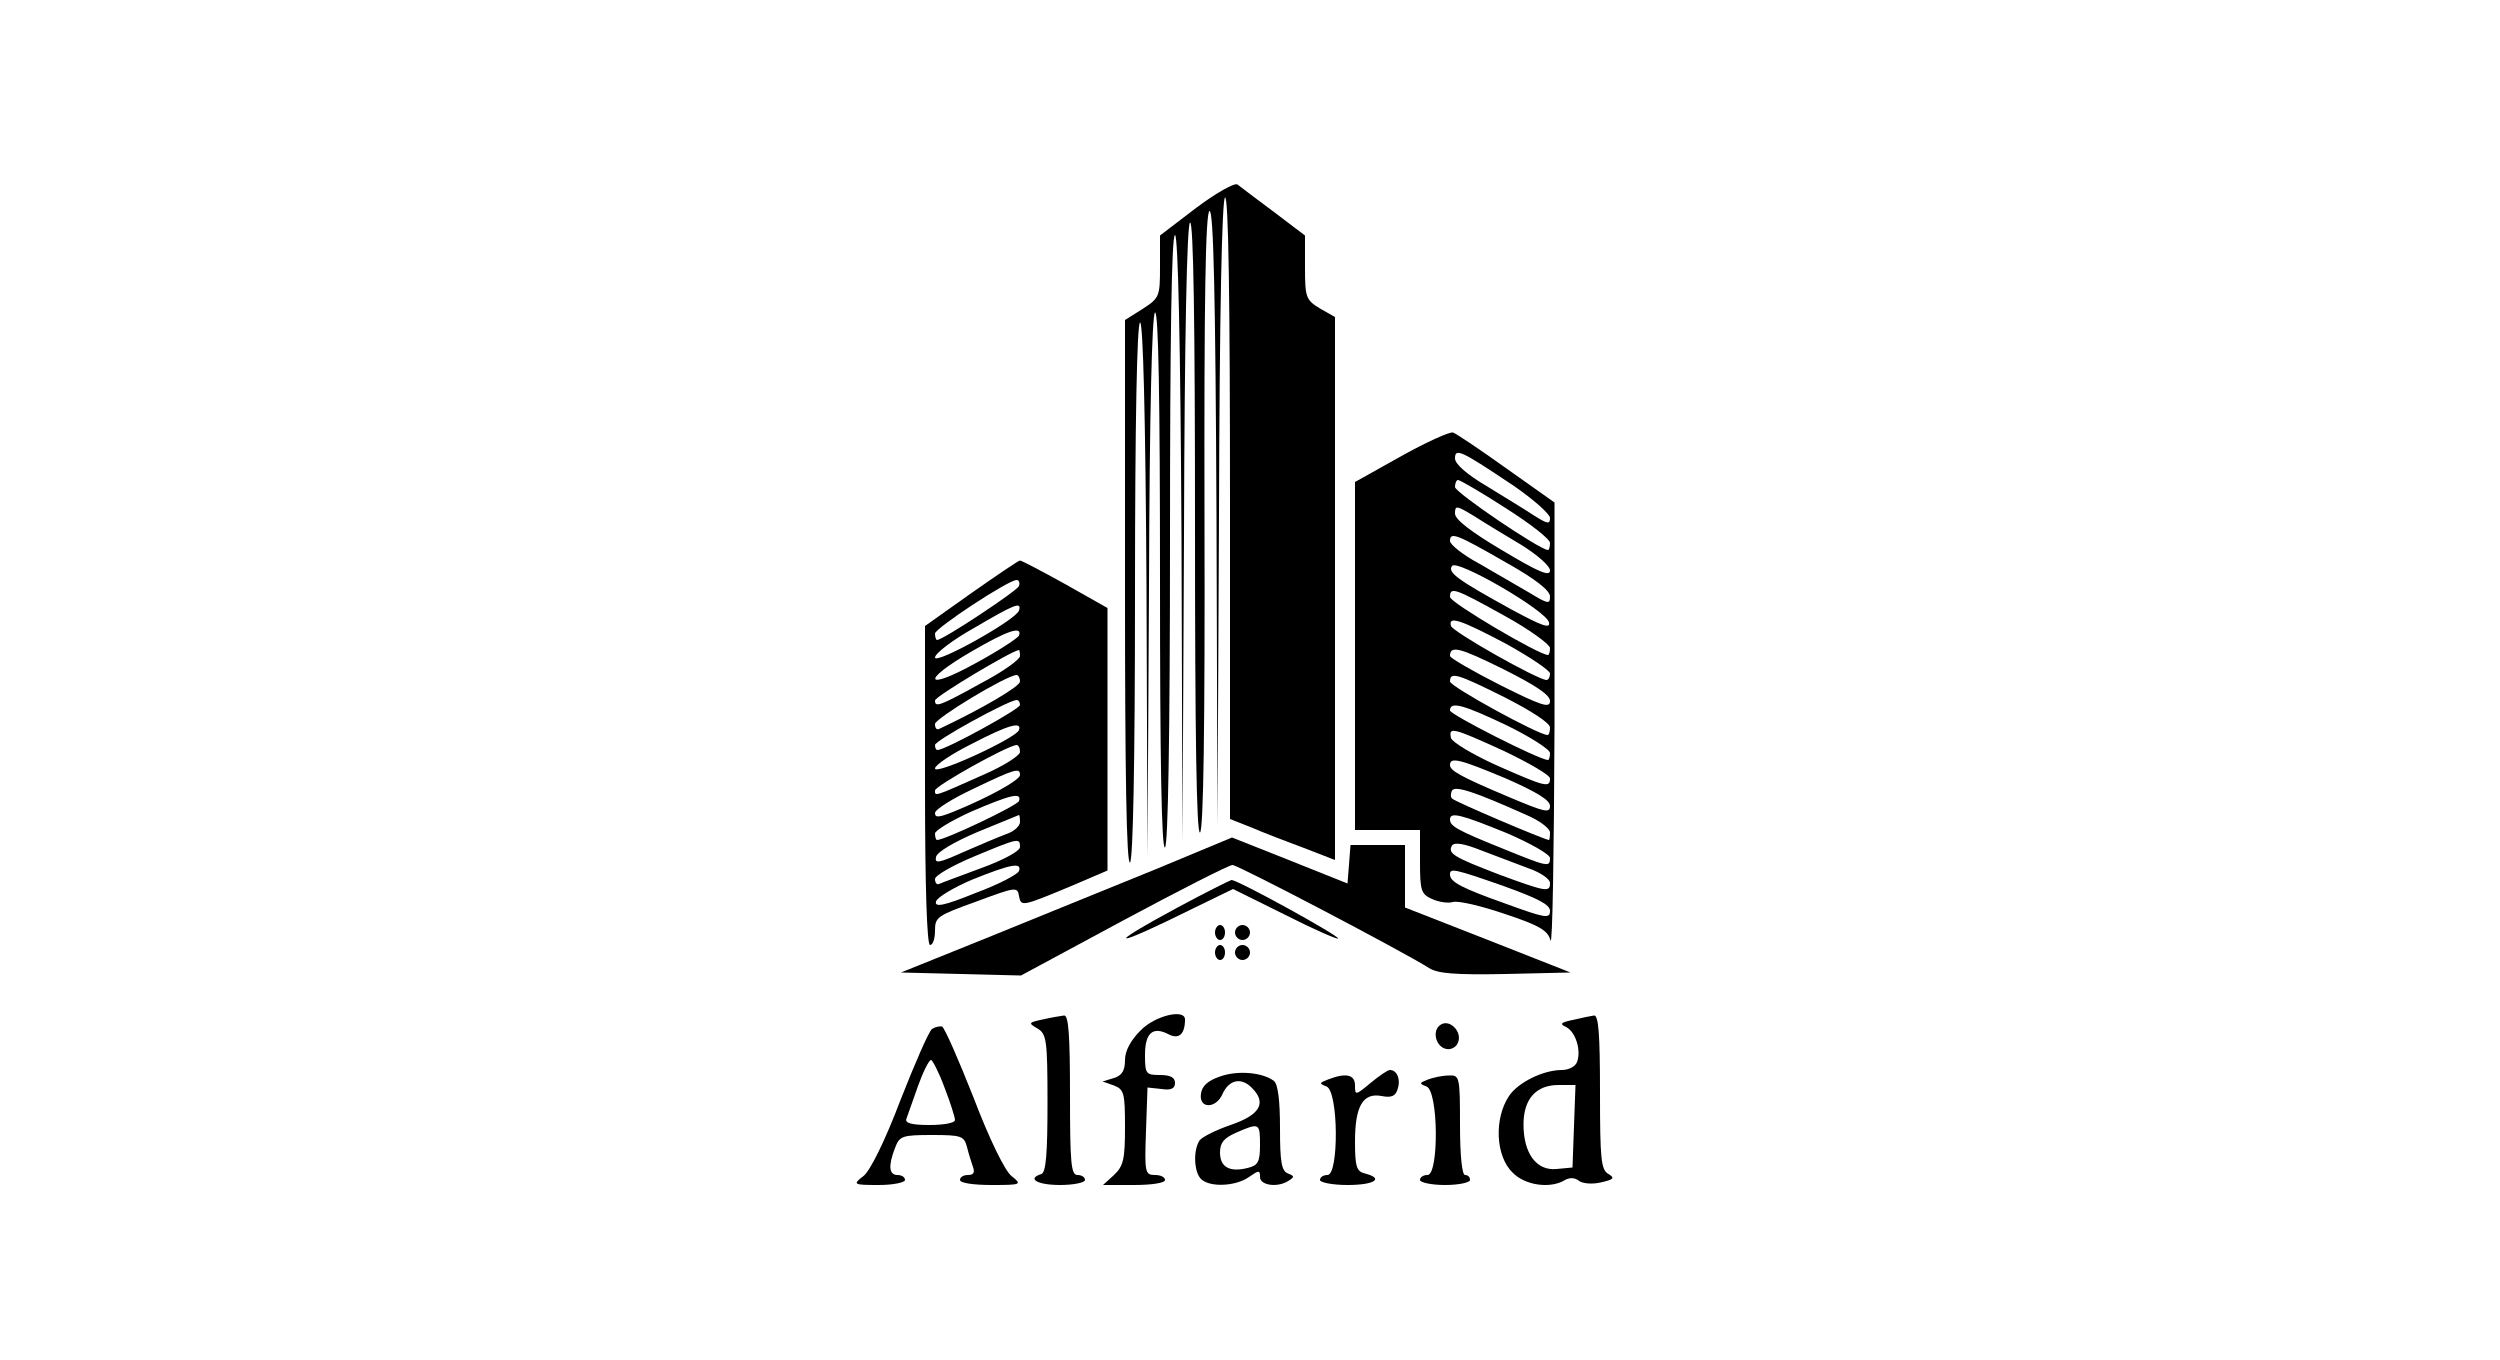
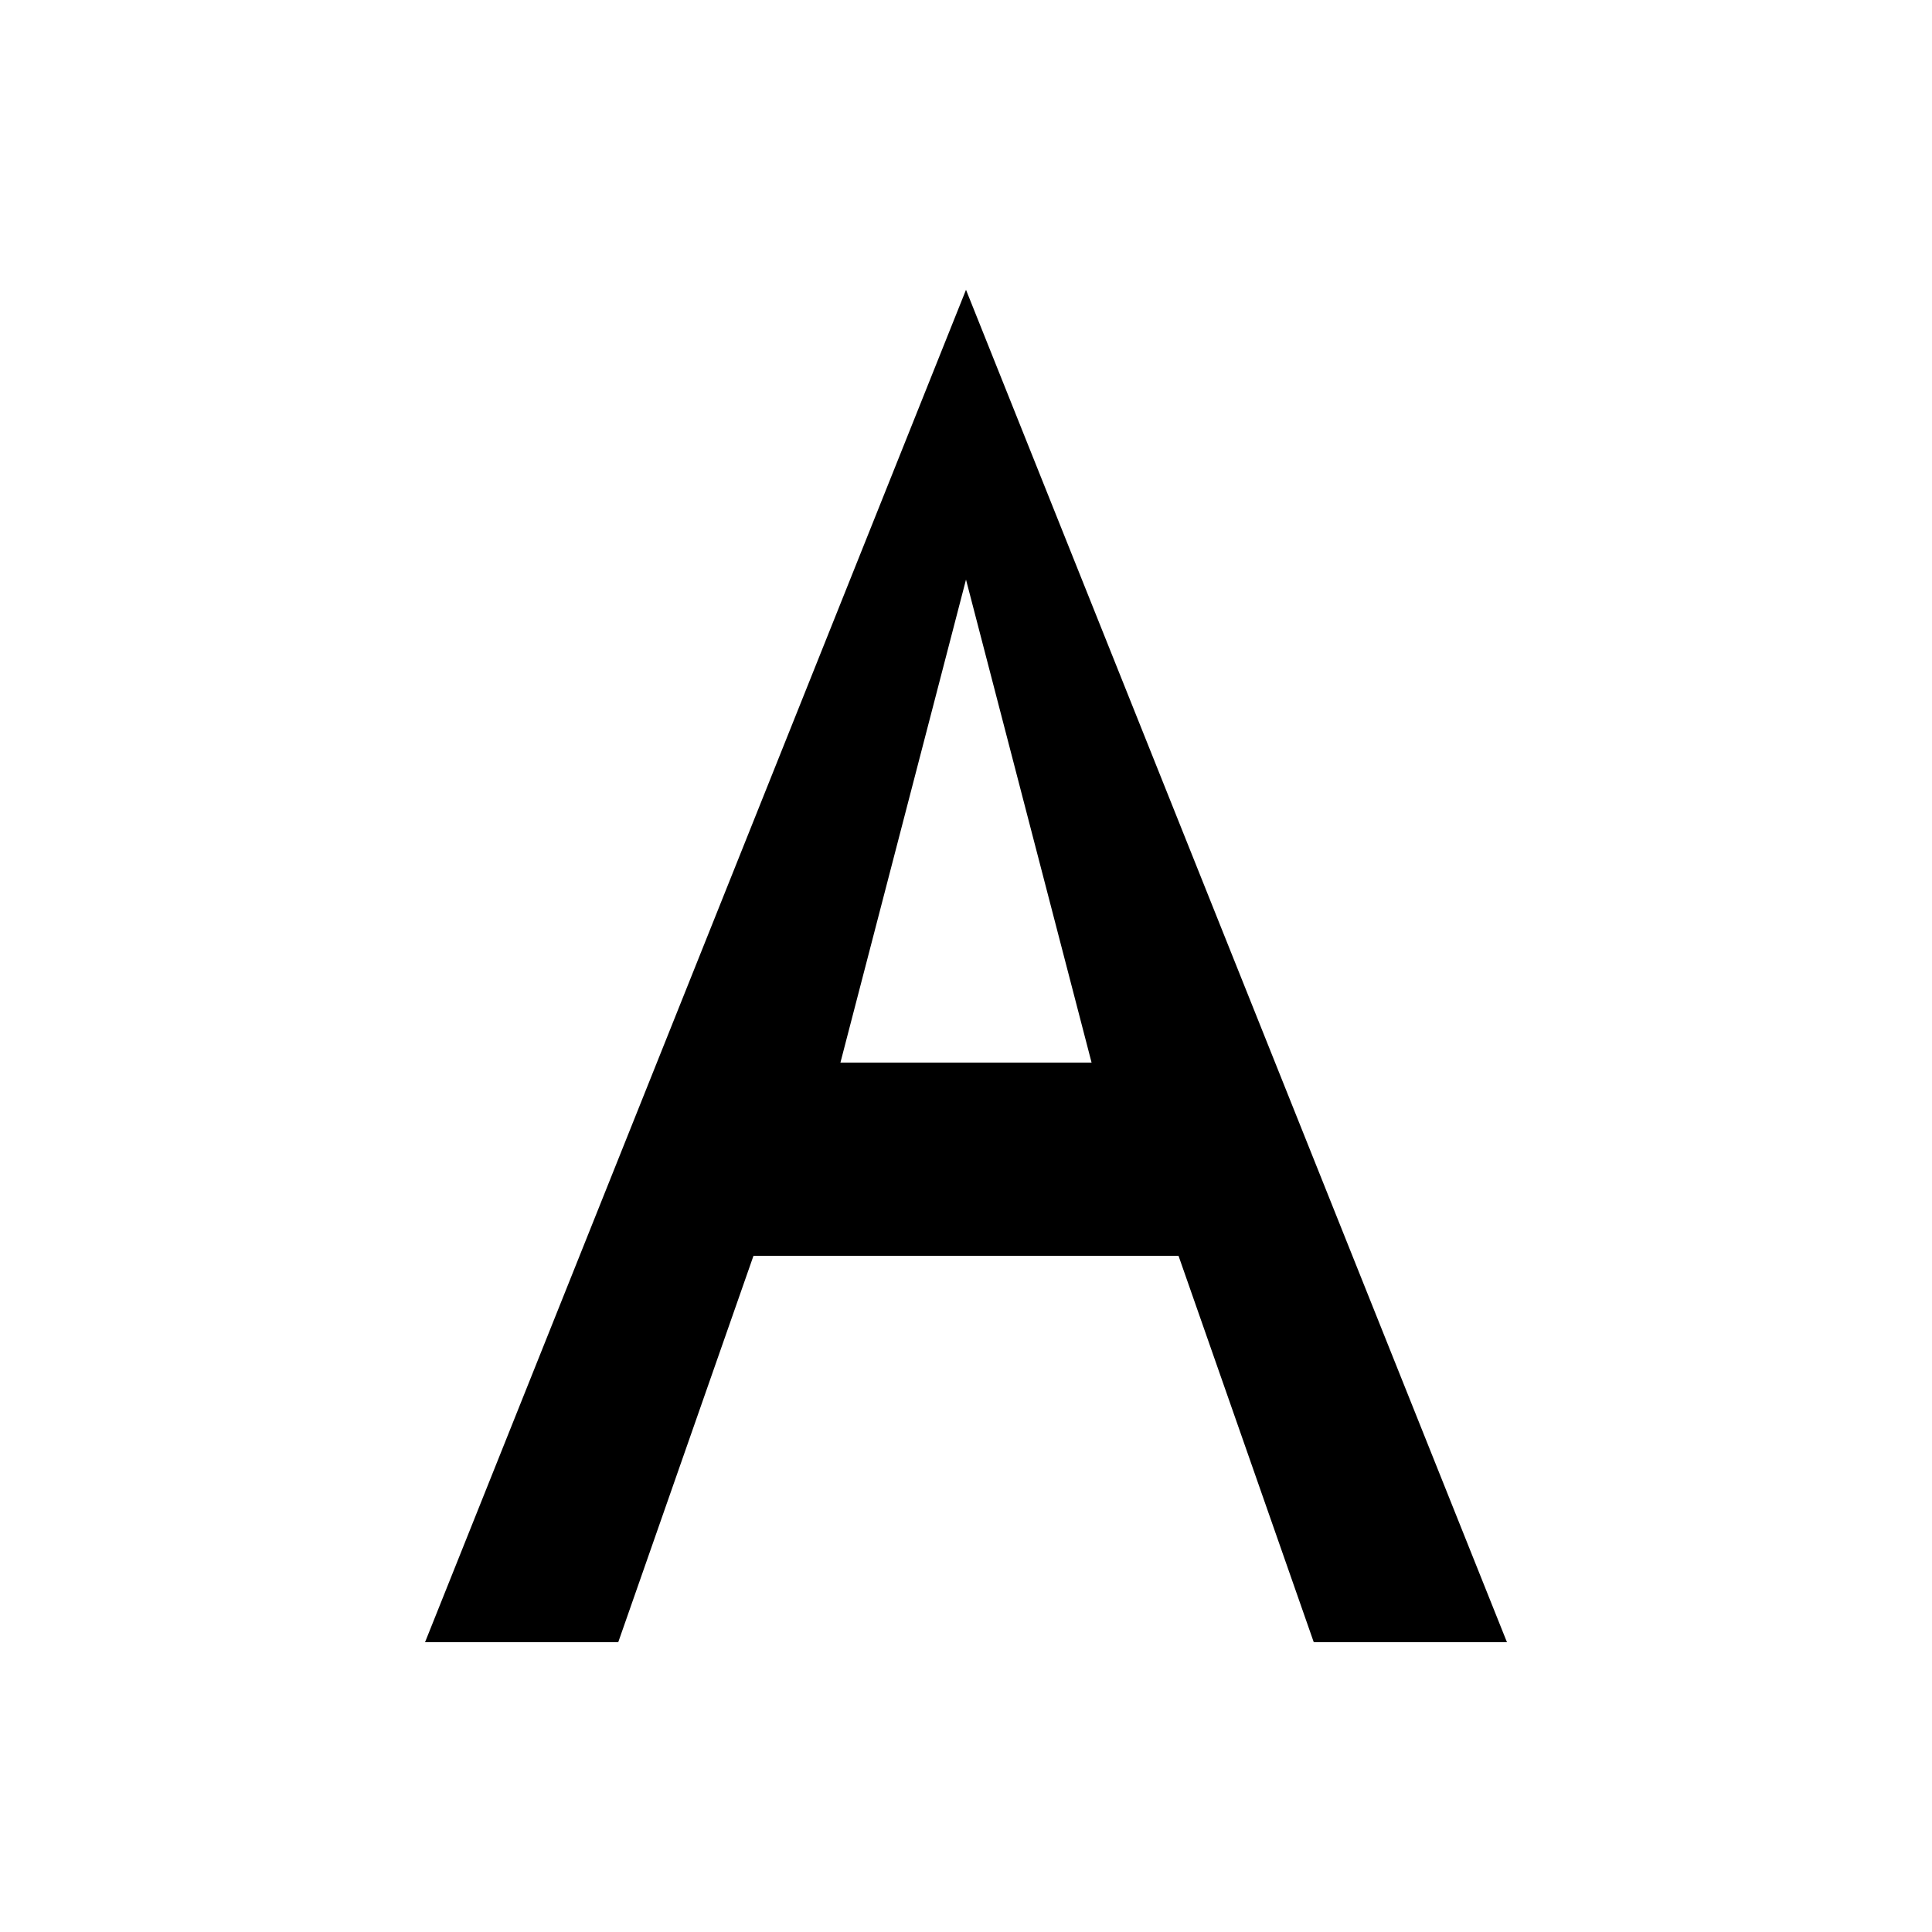
- <svg xmlns="http://www.w3.org/2000/svg" version="1.0" width="500pt" height="272pt" viewBox="0 0 500 272" preserveAspectRatio="xMidYMid meet">
-   <g transform="translate(0,272) scale(0.1,-0.1)" fill="currentColor" stroke="none">
-     <path d="M2392 2304 l-72 -55 0 -62 c0 -60 -1 -63 -35 -85 l-35 -22 0 -546 c0 -361 3 -543 10 -539 6 4 10 195 10 540 0 342 4 536 10 540 6 4 11 -180 13 -532 l2 -538 3 542 c1 348 6 544 12 548 7 4 10 -177 10 -535 0 -358 3 -539 10 -535 6 4 10 220 10 616 0 396 3 609 10 609 6 0 11 -214 13 -607 l2 -608 3 617 c1 398 6 619 12 623 7 4 10 -202 10 -610 0 -415 3 -614 10 -610 7 4 10 215 9 623 -1 442 2 617 10 620 8 3 12 -169 14 -615 l2 -618 3 627 c1 404 6 629 12 633 7 4 10 -205 10 -618 l0 -625 43 -17 c23 -10 70 -28 105 -41 l62 -24 0 543 0 543 -30 17 c-28 17 -30 22 -30 82 l0 64 -62 47 c-35 26 -68 51 -73 55 -6 4 -43 -17 -83 -47z" />
-     <path d="M2803 1808 l-93 -52 0 -348 0 -348 65 0 65 0 0 -63 c0 -58 2 -65 24 -75 13 -6 32 -9 42 -6 11 3 57 -8 104 -24 69 -23 86 -33 91 -53 4 -13 7 179 8 426 l0 450 -96 68 c-53 38 -101 70 -107 72 -6 2 -53 -19 -103 -47z m225 -60 c39 -27 72 -56 72 -64 0 -13 -5 -12 -32 5 -18 12 -61 38 -95 59 -39 23 -63 44 -63 55 0 22 12 16 118 -55z m-17 -44 c49 -31 89 -62 89 -70 0 -8 -2 -14 -4 -14 -16 0 -186 115 -186 126 0 8 3 14 6 14 4 0 47 -25 95 -56z m32 -74 c32 -20 57 -42 57 -51 0 -13 -23 -3 -95 40 -64 38 -95 62 -95 74 0 17 3 16 38 -5 20 -13 63 -39 95 -58z m-31 -35 c59 -33 88 -56 88 -68 0 -16 -4 -15 -42 8 -24 14 -69 40 -100 58 -32 17 -58 38 -58 45 0 19 13 14 112 -43z m86 -120 c3 -13 -14 -7 -75 26 -109 60 -128 74 -119 87 9 15 190 -90 194 -113z m-90 14 c51 -28 92 -58 92 -65 0 -8 -2 -14 -4 -14 -18 0 -196 105 -196 116 0 21 9 18 108 -37z m3 -56 c49 -27 89 -54 89 -60 0 -7 -3 -13 -7 -13 -19 1 -187 96 -191 108 -6 21 18 13 109 -35z m89 -115 c0 -15 -16 -10 -100 32 -55 28 -100 54 -100 58 0 22 19 17 106 -26 66 -33 94 -52 94 -64z m-90 7 c53 -27 90 -51 90 -60 0 -8 -2 -15 -5 -15 -18 0 -195 97 -195 107 0 20 14 16 110 -32z m4 -56 c47 -23 86 -48 86 -55 0 -8 -2 -14 -4 -14 -17 0 -196 91 -196 99 0 19 26 12 114 -30z m-6 -51 c50 -24 92 -48 92 -55 0 -19 -9 -17 -106 26 -49 22 -90 47 -92 55 -5 23 3 21 106 -26z m4 -55 c61 -27 88 -43 88 -55 0 -15 -11 -12 -80 17 -102 43 -120 54 -120 65 0 17 21 11 112 -27z m41 -73 c26 -11 47 -27 47 -35 0 -8 -1 -15 -2 -15 -8 0 -189 77 -194 83 -3 3 -3 10 0 16 7 10 44 -2 149 -49z m-40 -36 c49 -21 87 -43 87 -50 0 -19 -4 -18 -95 19 -92 37 -105 45 -105 58 0 16 22 10 113 -27z m45 -71 c23 -8 42 -21 42 -29 0 -19 -7 -18 -102 17 -91 35 -103 42 -94 58 5 7 24 4 59 -10 29 -11 71 -27 95 -36z m-51 -35 c69 -25 93 -37 93 -50 0 -16 -10 -14 -87 14 -90 32 -113 44 -113 59 0 13 7 12 107 -23z" />
-     <path d="M1943 1534 l-93 -66 0 -319 c0 -206 4 -319 10 -319 6 0 10 13 10 29 0 27 5 30 83 58 78 29 82 30 85 11 4 -22 6 -21 107 21 l70 30 0 263 0 262 -85 48 c-47 26 -87 47 -90 47 -3 0 -47 -30 -97 -65z m95 14 c-4 -10 -152 -108 -164 -108 -2 0 -4 6 -4 13 1 11 145 106 163 107 5 0 7 -5 5 -12z m0 -49 c-6 -19 -168 -109 -168 -94 0 8 35 35 78 59 80 47 96 54 90 35z m0 -50 c-2 -5 -40 -30 -86 -55 -103 -57 -111 -36 -9 23 72 42 102 52 95 32z m2 -41 c0 -7 -35 -32 -79 -55 -83 -46 -91 -48 -91 -34 0 8 154 100 168 101 1 0 2 -6 2 -12z m0 -51 c0 -10 -77 -55 -162 -95 -5 -2 -8 2 -8 10 0 11 142 97 163 98 4 0 7 -6 7 -13z m0 -47 c0 -8 -149 -90 -165 -90 -3 0 -5 4 -5 10 0 9 144 88 163 90 4 0 7 -4 7 -10z m-2 -50 c-5 -16 -168 -91 -168 -77 0 7 33 29 73 49 73 38 101 46 95 28z m2 -44 c0 -7 -33 -28 -72 -45 -101 -45 -98 -44 -98 -32 0 9 143 89 163 91 4 0 7 -6 7 -14z m0 -46 c0 -10 -61 -44 -132 -73 -30 -12 -38 -13 -38 -3 0 7 35 29 78 49 83 40 92 42 92 27z m-2 -52 c-3 -9 -148 -78 -164 -78 -2 0 -4 6 -4 13 0 6 33 26 73 44 79 34 101 39 95 21z m2 -42 c0 -8 -12 -19 -27 -24 -16 -6 -54 -22 -86 -36 -49 -22 -58 -24 -55 -10 2 10 36 30 83 50 44 18 81 33 83 34 1 0 2 -6 2 -14z m0 -50 c0 -8 -33 -26 -77 -42 -43 -16 -81 -30 -85 -32 -4 -2 -8 2 -8 10 0 7 35 27 78 45 89 37 92 38 92 19z m-2 -48 c-3 -7 -41 -27 -87 -44 -64 -26 -82 -29 -79 -17 2 8 35 28 73 44 77 31 99 35 93 17z" />
-     <path d="M2315 983 c-83 -34 -232 -94 -332 -135 l-181 -73 120 -3 120 -3 206 111 c112 60 210 110 217 110 11 0 341 -173 393 -206 17 -11 52 -14 153 -12 l130 3 -165 65 -166 65 0 63 0 62 -54 0 -55 0 -3 -39 -3 -38 -115 46 -116 46 -149 -62z" />
-     <path d="M2357 906 c-154 -83 -134 -84 33 -1 l76 37 103 -51 c57 -29 105 -50 107 -48 5 4 -200 117 -213 117 -4 -1 -52 -25 -106 -54z" />
-     <path d="M2430 855 c0 -8 5 -15 10 -15 6 0 10 7 10 15 0 8 -4 15 -10 15 -5 0 -10 -7 -10 -15z" />
-     <path d="M2470 855 c0 -8 7 -15 15 -15 8 0 15 7 15 15 0 8 -7 15 -15 15 -8 0 -15 -7 -15 -15z" />
-     <path d="M2430 815 c0 -8 5 -15 10 -15 6 0 10 7 10 15 0 8 -4 15 -10 15 -5 0 -10 -7 -10 -15z" />
-     <path d="M2470 815 c0 -8 7 -15 15 -15 8 0 15 7 15 15 0 8 -7 15 -15 15 -8 0 -15 -7 -15 -15z" />
-     <path d="M2085 681 c-28 -6 -29 -7 -10 -18 18 -11 20 -22 20 -149 0 -101 -3 -138 -12 -142 -30 -9 -9 -22 37 -22 28 0 50 5 50 10 0 6 -7 10 -15 10 -13 0 -15 24 -15 160 0 122 -3 160 -12 159 -7 -1 -26 -4 -43 -8z" />
-     <path d="M2281 659 c-20 -20 -31 -41 -31 -59 0 -21 -6 -31 -22 -36 l-23 -7 23 -8 c20 -8 22 -15 22 -83 0 -64 -3 -78 -22 -96 l-22 -20 62 0 c35 0 62 4 62 10 0 6 -9 10 -20 10 -20 0 -21 5 -18 88 l3 87 28 -3 c19 -3 27 1 27 12 0 11 -9 16 -30 16 -28 0 -30 2 -30 40 0 45 16 58 48 41 20 -10 32 1 32 30 0 22 -60 8 -89 -22z" />
-     <path d="M3145 680 c-24 -5 -26 -8 -13 -14 19 -9 31 -47 22 -70 -3 -9 -17 -16 -30 -16 -38 0 -88 -25 -106 -52 -30 -45 -27 -120 7 -153 25 -26 76 -33 105 -15 9 5 19 5 27 -1 7 -6 26 -8 44 -4 27 6 29 9 16 17 -15 8 -17 30 -17 163 0 118 -3 155 -12 154 -7 -1 -26 -5 -43 -9z m3 -212 l-3 -83 -32 -3 c-40 -4 -66 31 -66 89 0 51 25 79 70 79 l34 0 -3 -82z" />
-     <path d="M2882 671 c-19 -11 -11 -45 11 -49 9 -2 20 4 23 13 9 21 -16 47 -34 36z" />
-     <path d="M1864 662 c-6 -4 -34 -68 -63 -142 -31 -82 -61 -142 -74 -152 -22 -17 -21 -18 31 -18 28 0 52 5 52 10 0 6 -7 10 -15 10 -17 0 -19 18 -5 54 9 24 14 26 74 26 59 0 64 -2 70 -24 3 -13 9 -31 12 -40 4 -11 1 -16 -10 -16 -9 0 -16 -4 -16 -10 0 -6 27 -10 63 -10 61 0 61 1 40 18 -13 10 -44 73 -76 157 -30 76 -58 140 -63 142 -5 1 -14 -1 -20 -5z m25 -117 c12 -31 21 -60 21 -65 0 -6 -23 -10 -51 -10 -37 0 -50 4 -46 13 2 6 13 36 23 65 10 28 22 52 26 52 3 0 16 -25 27 -55z" />
-     <path d="M2440 567 c-24 -8 -36 -19 -38 -34 -5 -31 30 -31 43 -1 13 29 38 34 59 12 30 -30 16 -54 -43 -74 -29 -10 -57 -24 -62 -31 -13 -20 -11 -63 3 -77 17 -17 69 -15 96 4 20 14 22 14 22 0 0 -17 36 -22 58 -7 11 7 11 9 -2 14 -13 5 -16 23 -16 90 0 56 -4 88 -12 95 -22 17 -72 22 -108 9z m80 -137 c0 -34 -4 -41 -25 -46 -36 -9 -55 2 -55 31 0 20 8 29 33 40 46 20 47 19 47 -25z" />
-     <path d="M2741 554 c-30 -25 -31 -25 -31 -5 0 22 -18 26 -54 12 -18 -7 -18 -8 -3 -14 24 -9 25 -177 2 -177 -8 0 -15 -4 -15 -10 0 -5 25 -10 55 -10 54 0 74 13 35 23 -17 4 -20 14 -20 64 0 71 16 98 53 91 20 -4 28 0 32 13 7 20 -1 39 -15 39 -5 0 -22 -12 -39 -26z" />
-     <path d="M2856 561 c-18 -7 -18 -8 -3 -14 24 -9 25 -177 2 -177 -8 0 -15 -4 -15 -10 0 -5 23 -10 50 -10 28 0 50 5 50 10 0 6 -4 10 -10 10 -6 0 -10 40 -10 100 0 97 -1 100 -22 99 -13 0 -32 -4 -42 -8z" />
+ <svg xmlns="http://www.w3.org/2000/svg" version="1.1" viewBox="0 0 100 100" preserveAspectRatio="xMidYMid meet" fill="currentColor">
+   <g>
+     <path d="M50,15 L78,85 L68,85 L61,65 L39,65 L32,85 L22,85 L50,15 Z M56.5,55 L50,30 L43.5,55 L56.5,55 Z" />
+     <path d="M25,85 L30,85 L35,70 L65,70 L70,85 L75,85 L50,20 L25,85 Z M46,60 L54,60 L50,45 L46,60 Z" opacity="0" />
  </g>
</svg>
